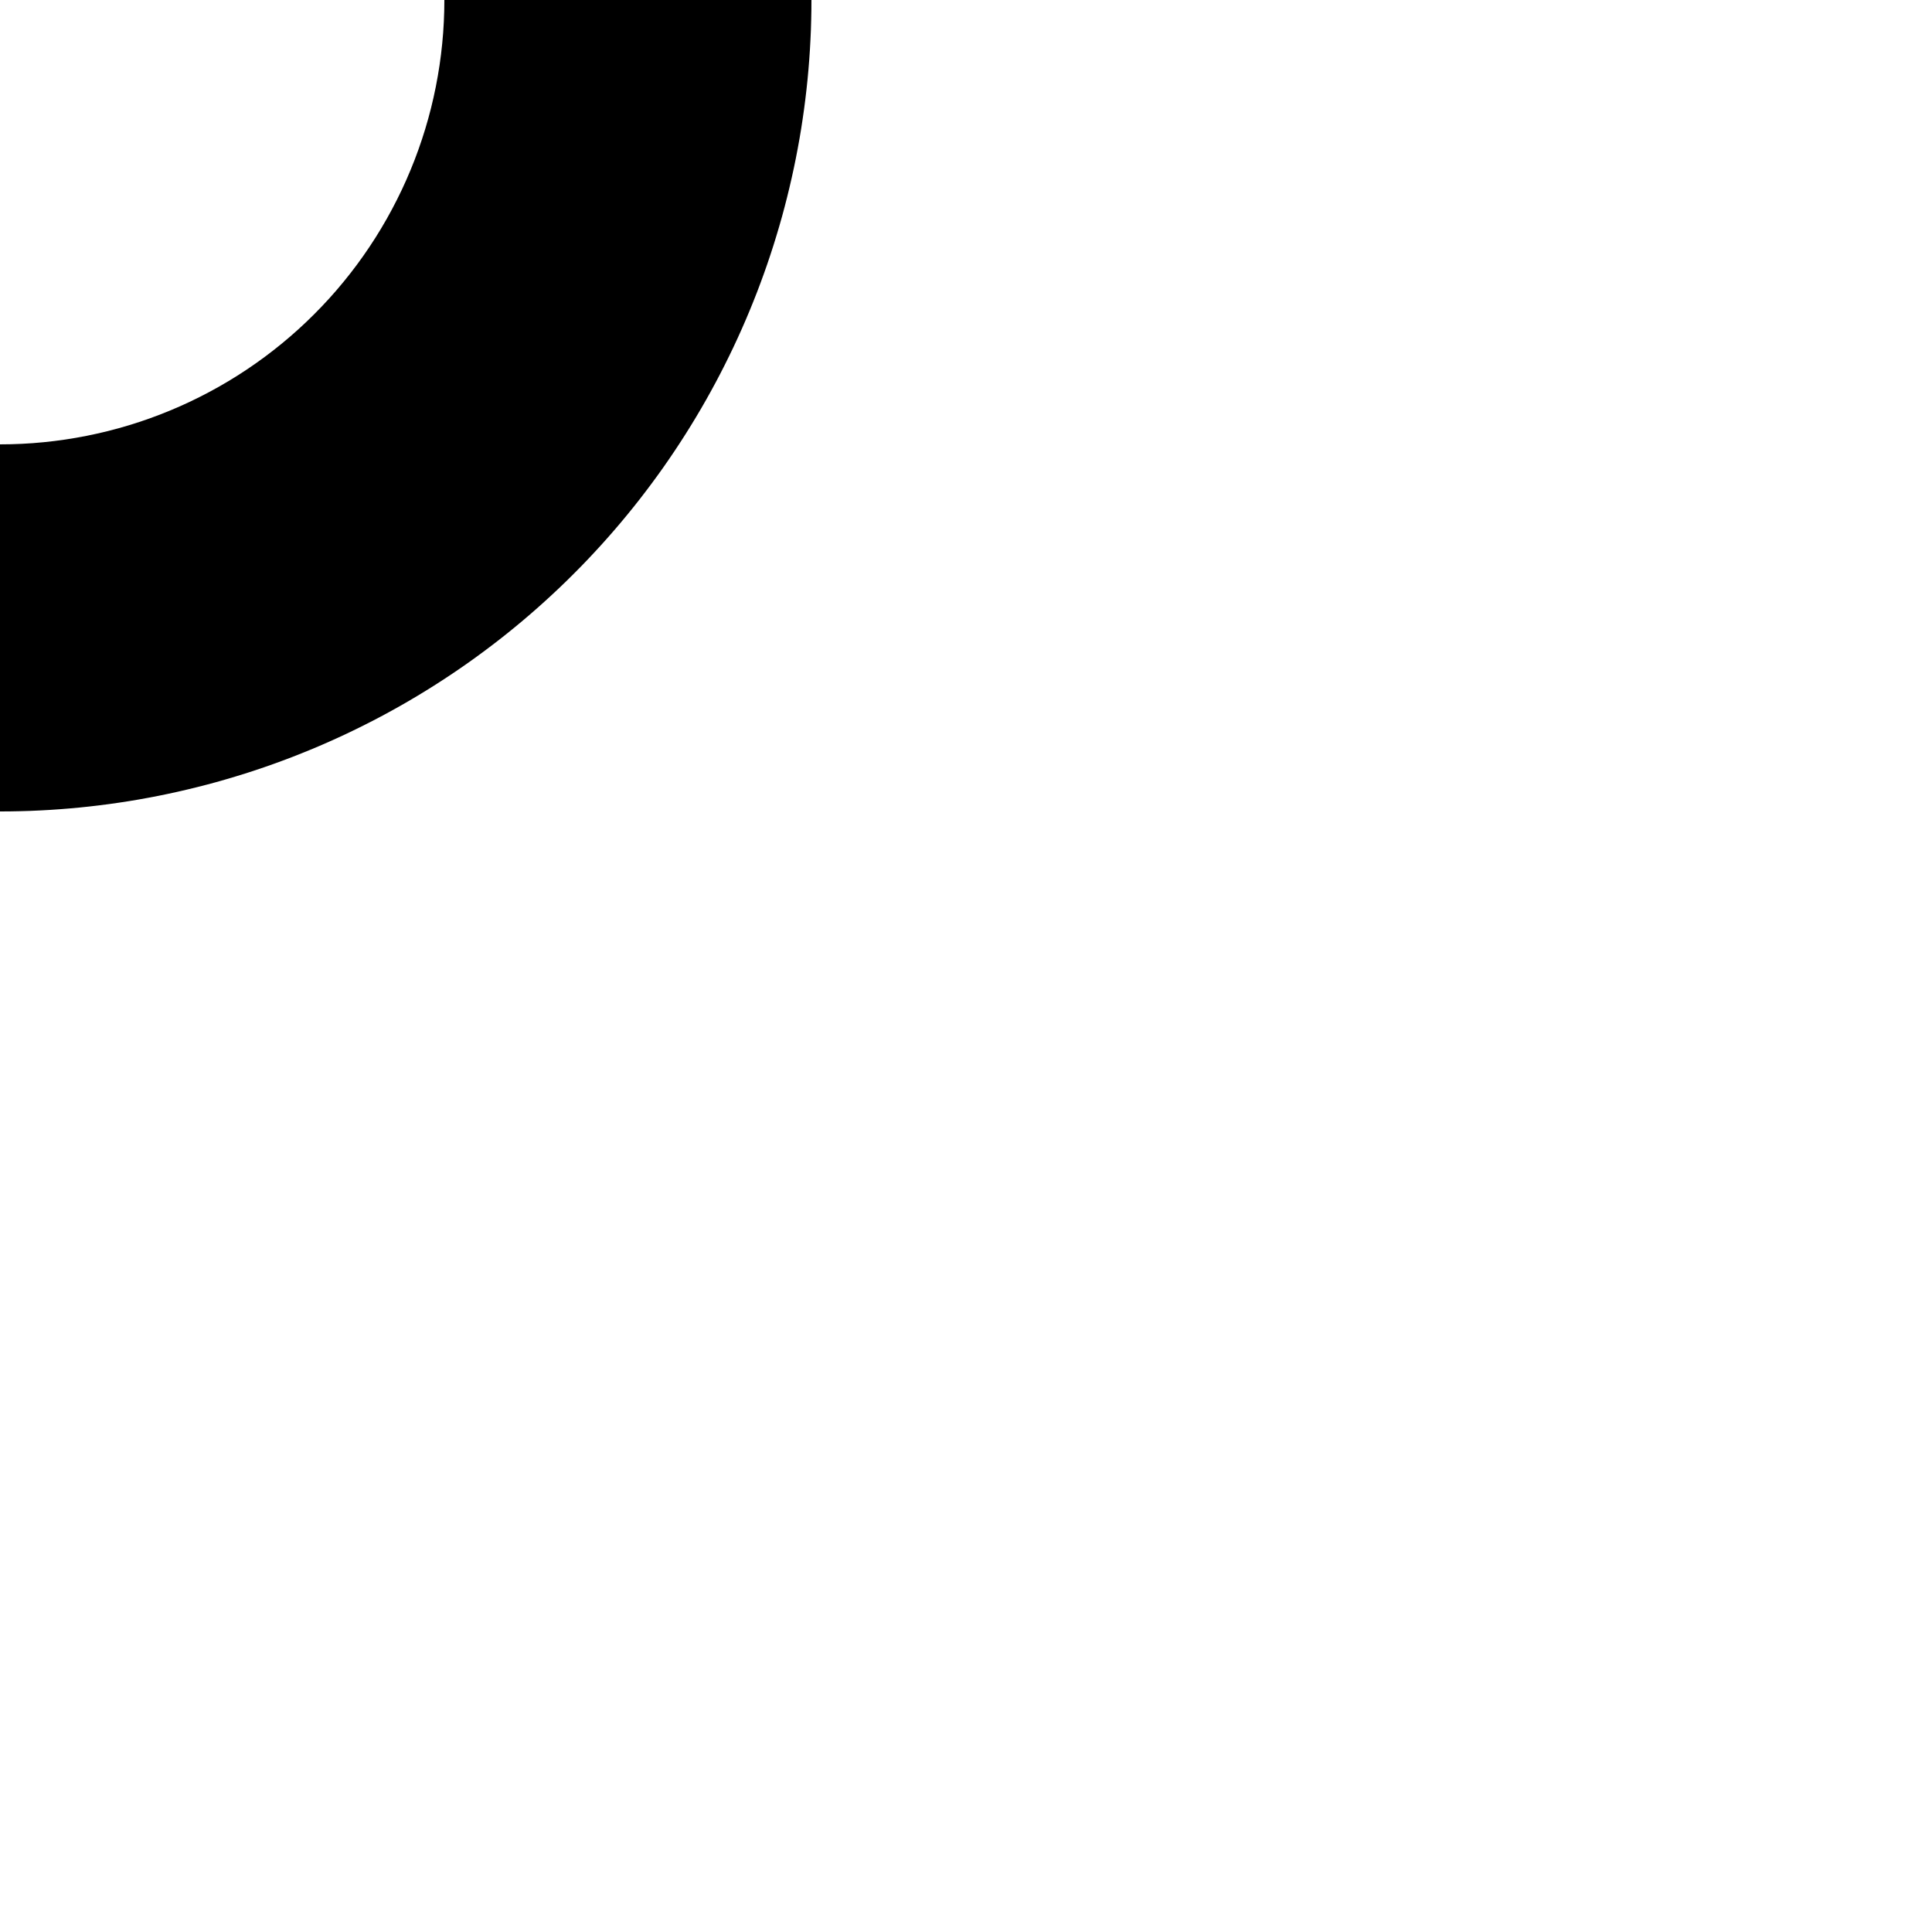
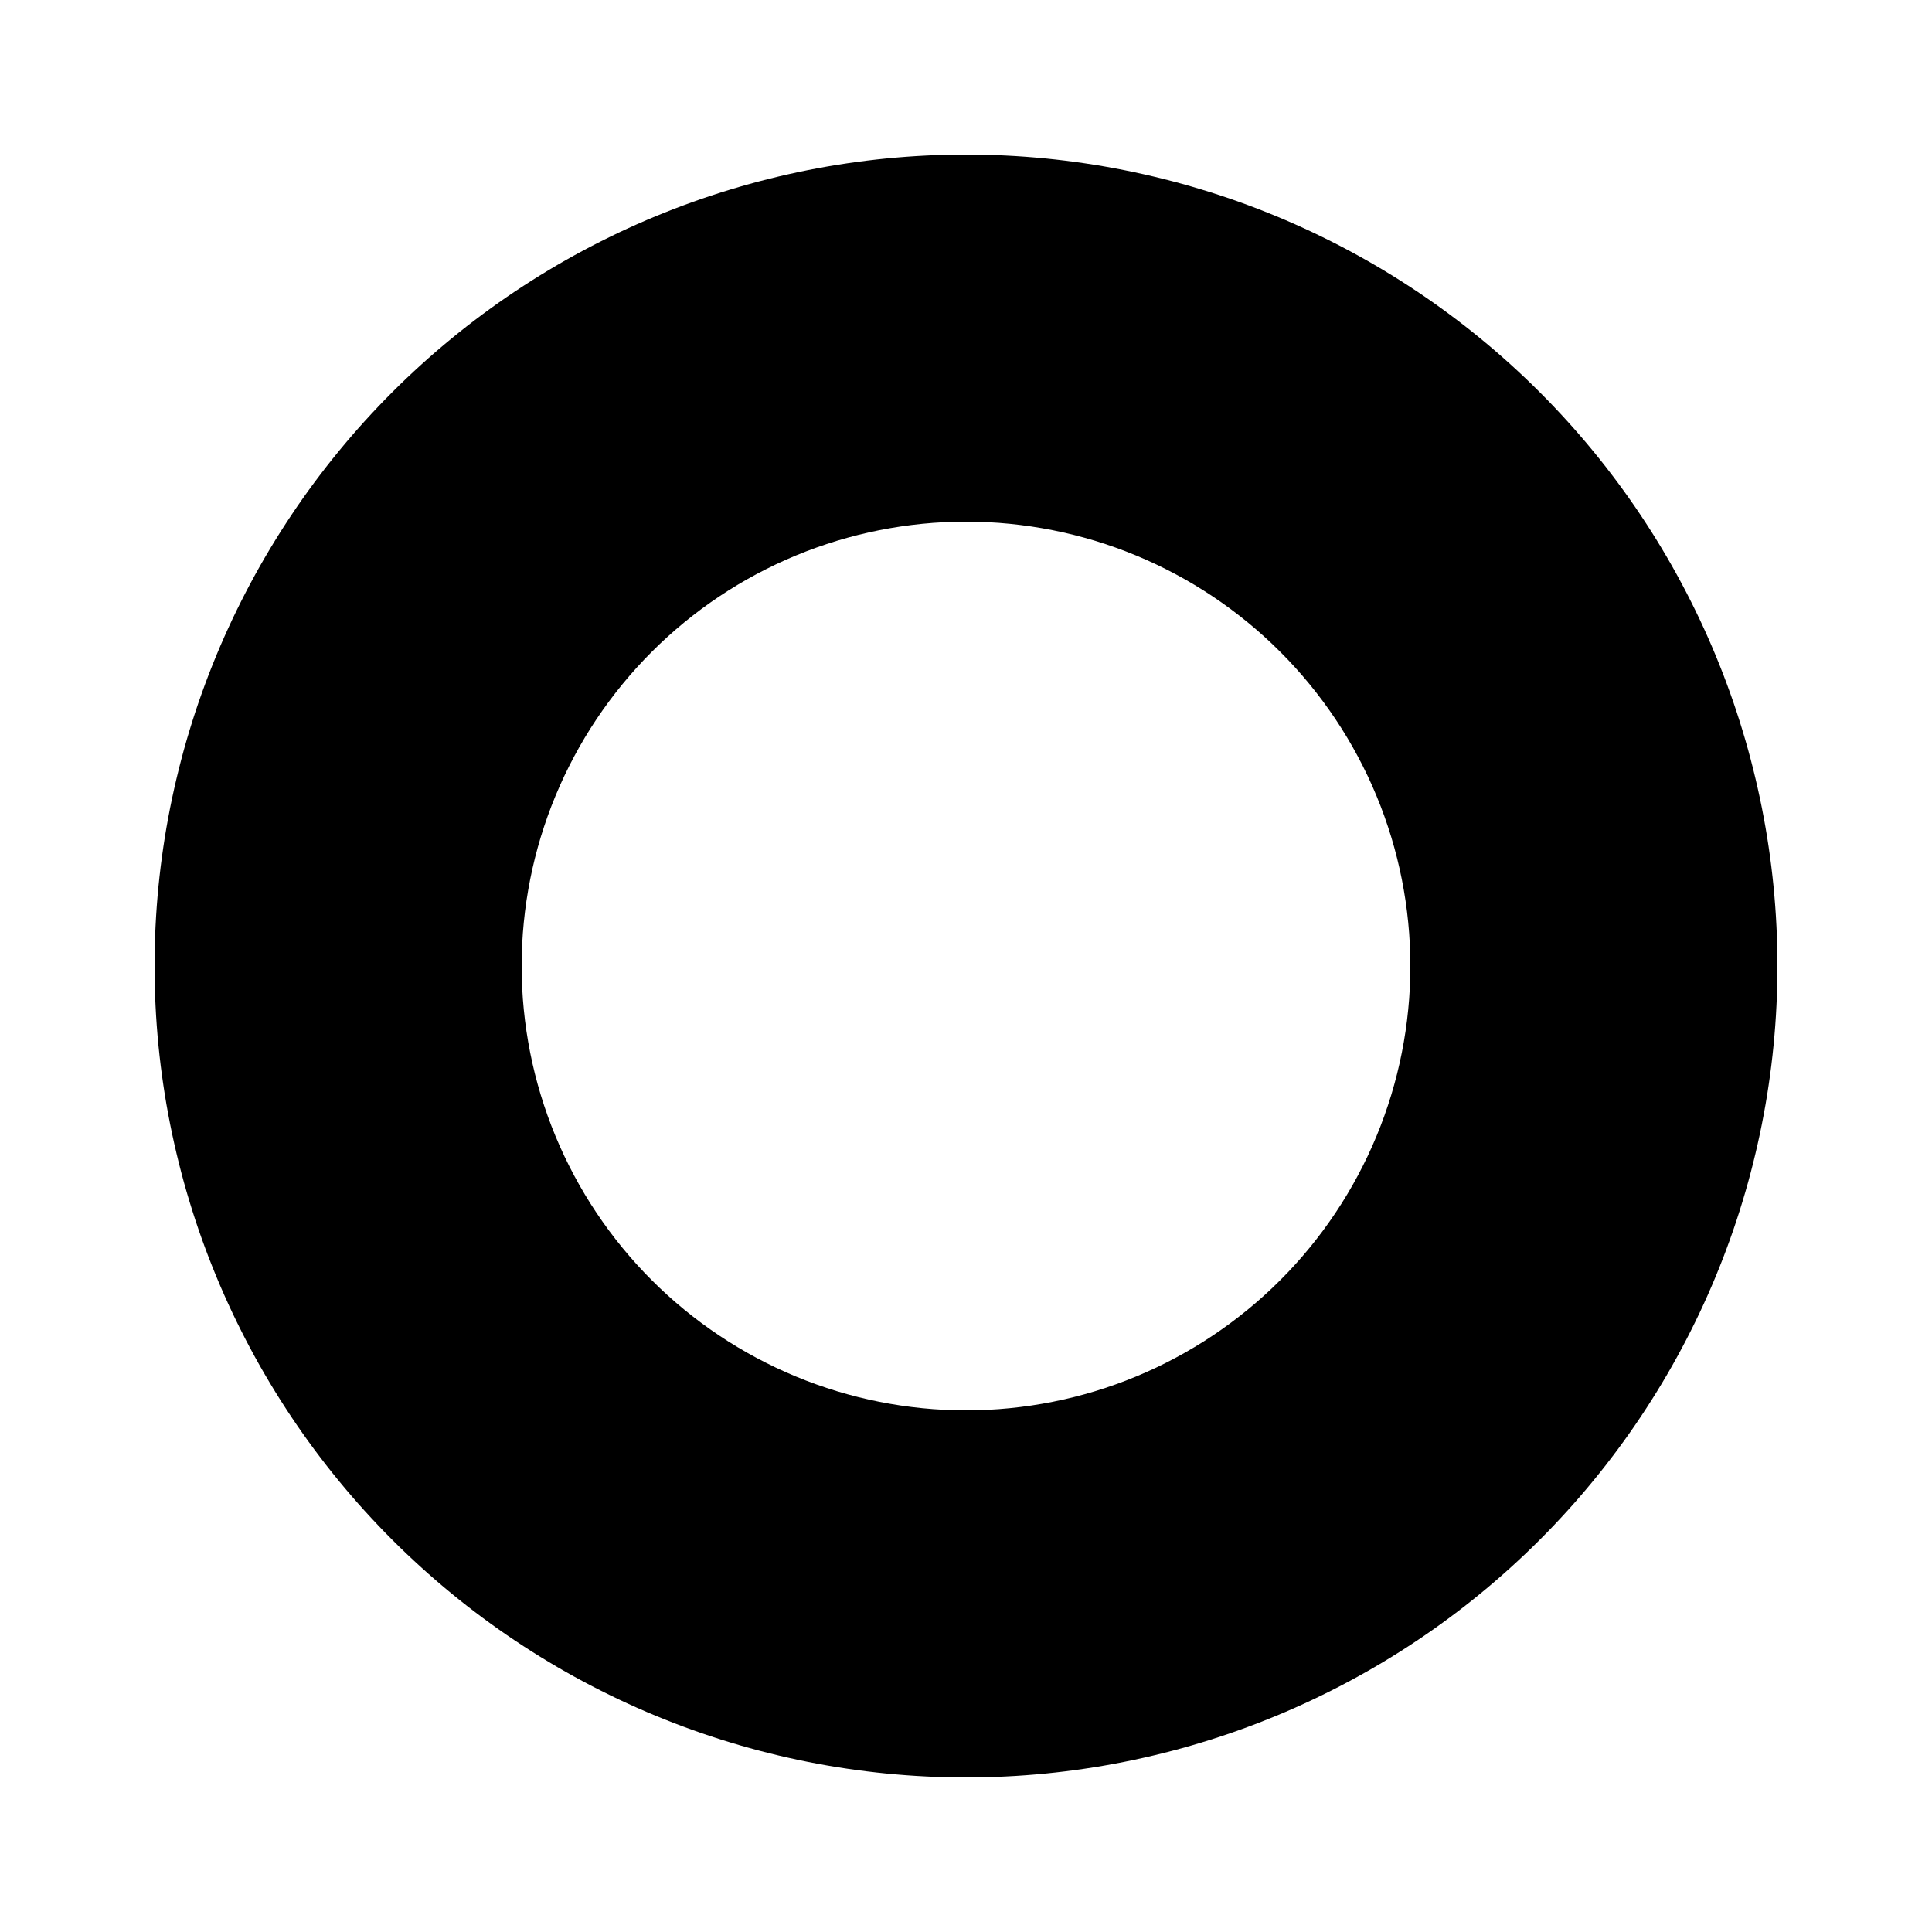
<svg xmlns="http://www.w3.org/2000/svg" version="1.1" viewBox="0 0 100 100" width="100mm" height="100mm">
  <defs>
    <marker id="arrow" viewBox="0 0 16 16" refX="8" refY="8" markerWidth="9" markerHeight="9" orient="auto-start-reverse">
      <path d="M 0 0 L 16 8 L 0 16 z" stroke="none" fill="context-fill" />
    </marker>
  </defs>
-   <path d="M-41.997,0.515L-42,0L-41.997,-0.515L-41.987,-1.031L-41.972,-1.546L-41.949,-2.061L-41.921,-2.575L-41.886,-3.09L-41.845,-3.603L-41.798,-4.117L-41.744,-4.629L-41.684,-5.141L-41.618,-5.652L-41.545,-6.163L-41.467,-6.672L-41.382,-7.18L-41.29,-7.688L-41.193,-8.194L-41.089,-8.699L-40.979,-9.202L-40.863,-9.704L-40.741,-10.205L-40.613,-10.704L-40.479,-11.202L-40.338,-11.698L-40.191,-12.192L-40.039,-12.684L-39.88,-13.175L-39.716,-13.663L-39.545,-14.149L-39.368,-14.634L-39.186,-15.116L-38.997,-15.595L-38.803,-16.073L-38.603,-16.548L-38.397,-17.02L-38.185,-17.49L-37.968,-17.957L-37.744,-18.422L-37.515,-18.884L-37.281,-19.343L-37.041,-19.799L-36.795,-20.252L-36.544,-20.702L-36.287,-21.149L-36.025,-21.592L-35.757,-22.033L-35.484,-22.47L-35.205,-22.904L-34.922,-23.334L-34.633,-23.761L-34.339,-24.184L-34.039,-24.604L-33.735,-25.019L-33.425,-25.431L-33.111,-25.84L-32.791,-26.244L-32.466,-26.645L-32.137,-27.041L-31.803,-27.433L-31.464,-27.821L-31.12,-28.205L-30.771,-28.585L-30.418,-28.961L-30.061,-29.332L-29.698,-29.698L-29.332,-30.061L-28.961,-30.418L-28.585,-30.771L-28.205,-31.12L-27.821,-31.464L-27.433,-31.803L-27.041,-32.137L-26.645,-32.466L-26.244,-32.791L-25.84,-33.111L-25.431,-33.425L-25.019,-33.735L-24.604,-34.039L-24.184,-34.339L-23.761,-34.633L-23.334,-34.922L-22.904,-35.205L-22.47,-35.484L-22.033,-35.757L-21.592,-36.025L-21.149,-36.287L-20.702,-36.544L-20.252,-36.795L-19.799,-37.041L-19.343,-37.281L-18.884,-37.515L-18.422,-37.744L-17.957,-37.968L-17.49,-38.185L-17.02,-38.397L-16.548,-38.603L-16.073,-38.803L-15.595,-38.997L-15.116,-39.186L-14.634,-39.368L-14.149,-39.545L-13.663,-39.716L-13.175,-39.88L-12.684,-40.039L-12.192,-40.191L-11.698,-40.338L-11.202,-40.479L-10.704,-40.613L-10.205,-40.741L-9.704,-40.863L-9.202,-40.979L-8.699,-41.089L-8.194,-41.193L-7.688,-41.29L-7.18,-41.382L-6.672,-41.467L-6.163,-41.545L-5.652,-41.618L-5.141,-41.684L-4.629,-41.744L-4.117,-41.798L-3.603,-41.845L-3.09,-41.886L-2.575,-41.921L-2.061,-41.949L-1.546,-41.972L-1.031,-41.987L-0.515,-41.997L0,-42L0.515,-41.997L1.031,-41.987L1.546,-41.972L2.061,-41.949L2.575,-41.921L3.09,-41.886L3.603,-41.845L4.117,-41.798L4.629,-41.744L5.141,-41.684L5.652,-41.618L6.163,-41.545L6.672,-41.467L7.18,-41.382L7.688,-41.29L8.194,-41.193L8.699,-41.089L9.202,-40.979L9.704,-40.863L10.205,-40.741L10.704,-40.613L11.202,-40.479L11.698,-40.338L12.192,-40.191L12.684,-40.039L13.175,-39.88L13.663,-39.716L14.149,-39.545L14.634,-39.368L15.116,-39.186L15.595,-38.997L16.073,-38.803L16.548,-38.603L17.02,-38.397L17.49,-38.185L17.957,-37.968L18.422,-37.744L18.884,-37.515L19.343,-37.281L19.799,-37.041L20.252,-36.795L20.702,-36.544L21.149,-36.287L21.592,-36.025L22.033,-35.757L22.47,-35.484L22.904,-35.205L23.334,-34.922L23.761,-34.633L24.184,-34.339L24.604,-34.039L25.019,-33.735L25.431,-33.425L25.84,-33.111L26.244,-32.791L26.645,-32.466L27.041,-32.137L27.433,-31.803L27.821,-31.464L28.205,-31.12L28.585,-30.771L28.961,-30.418L29.332,-30.061L29.698,-29.698L30.061,-29.332L30.418,-28.961L30.771,-28.585L31.12,-28.205L31.464,-27.821L31.803,-27.433L32.137,-27.041L32.466,-26.645L32.791,-26.244L33.111,-25.84L33.425,-25.431L33.735,-25.019L34.039,-24.604L34.339,-24.184L34.633,-23.761L34.922,-23.334L35.205,-22.904L35.484,-22.47L35.757,-22.033L36.025,-21.592L36.287,-21.149L36.544,-20.702L36.795,-20.252L37.041,-19.799L37.281,-19.343L37.515,-18.884L37.744,-18.422L37.968,-17.957L38.185,-17.49L38.397,-17.02L38.603,-16.548L38.803,-16.073L38.997,-15.595L39.186,-15.116L39.368,-14.634L39.545,-14.149L39.716,-13.663L39.88,-13.175L40.039,-12.684L40.191,-12.192L40.338,-11.698L40.479,-11.202L40.613,-10.704L40.741,-10.205L40.863,-9.704L40.979,-9.202L41.089,-8.699L41.193,-8.194L41.29,-7.688L41.382,-7.18L41.467,-6.672L41.545,-6.163L41.618,-5.652L41.684,-5.141L41.744,-4.629L41.798,-4.117L41.845,-3.603L41.886,-3.09L41.921,-2.575L41.949,-2.061L41.972,-1.546L41.987,-1.031L41.997,-0.515L42,0L41.997,0.515L41.987,1.031L41.972,1.546L41.949,2.061L41.921,2.575L41.886,3.09L41.845,3.603L41.798,4.117L41.744,4.629L41.684,5.141L41.618,5.652L41.545,6.163L41.467,6.672L41.382,7.18L41.29,7.688L41.193,8.194L41.089,8.699L40.979,9.202L40.863,9.704L40.741,10.205L40.613,10.704L40.479,11.202L40.338,11.698L40.191,12.192L40.039,12.684L39.88,13.175L39.716,13.663L39.545,14.149L39.368,14.634L39.186,15.116L38.997,15.595L38.803,16.073L38.603,16.548L38.397,17.02L38.185,17.49L37.968,17.957L37.744,18.422L37.515,18.884L37.281,19.343L37.041,19.799L36.795,20.252L36.544,20.702L36.287,21.149L36.025,21.592L35.757,22.033L35.484,22.47L35.205,22.904L34.922,23.334L34.633,23.761L34.339,24.184L34.039,24.604L33.735,25.019L33.425,25.431L33.111,25.84L32.791,26.244L32.466,26.645L32.137,27.041L31.803,27.433L31.464,27.821L31.12,28.205L30.771,28.585L30.418,28.961L30.061,29.332L29.698,29.698L29.332,30.061L28.961,30.418L28.585,30.771L28.205,31.12L27.821,31.464L27.433,31.803L27.041,32.137L26.645,32.466L26.244,32.791L25.84,33.111L25.431,33.425L25.019,33.735L24.604,34.039L24.184,34.339L23.761,34.633L23.334,34.922L22.904,35.205L22.47,35.484L22.033,35.757L21.592,36.025L21.149,36.287L20.702,36.544L20.252,36.795L19.799,37.041L19.343,37.281L18.884,37.515L18.422,37.744L17.957,37.968L17.49,38.185L17.02,38.397L16.548,38.603L16.073,38.803L15.595,38.997L15.116,39.186L14.634,39.368L14.149,39.545L13.663,39.716L13.175,39.88L12.684,40.039L12.192,40.191L11.698,40.338L11.202,40.479L10.704,40.613L10.205,40.741L9.704,40.863L9.202,40.979L8.699,41.089L8.194,41.193L7.688,41.29L7.18,41.382L6.672,41.467L6.163,41.545L5.652,41.618L5.141,41.684L4.629,41.744L4.117,41.798L3.603,41.845L3.09,41.886L2.575,41.921L2.061,41.949L1.546,41.972L1.031,41.987L0.515,41.997L0,42L-0.515,41.997L-1.031,41.987L-1.546,41.972L-2.061,41.949L-2.575,41.921L-3.09,41.886L-3.603,41.845L-4.117,41.798L-4.629,41.744L-5.141,41.684L-5.652,41.618L-6.163,41.545L-6.672,41.467L-7.18,41.382L-7.688,41.29L-8.194,41.193L-8.699,41.089L-9.202,40.979L-9.704,40.863L-10.205,40.741L-10.704,40.613L-11.202,40.479L-11.698,40.338L-12.192,40.191L-12.684,40.039L-13.175,39.88L-13.663,39.716L-14.149,39.545L-14.634,39.368L-15.116,39.186L-15.595,38.997L-16.073,38.803L-16.548,38.603L-17.02,38.397L-17.49,38.185L-17.957,37.968L-18.422,37.744L-18.884,37.515L-19.343,37.281L-19.799,37.041L-20.252,36.795L-20.702,36.544L-21.149,36.287L-21.592,36.025L-22.033,35.757L-22.47,35.484L-22.904,35.205L-23.334,34.922L-23.761,34.633L-24.184,34.339L-24.604,34.039L-25.019,33.735L-25.431,33.425L-25.84,33.111L-26.244,32.791L-26.645,32.466L-27.041,32.137L-27.433,31.803L-27.821,31.464L-28.205,31.12L-28.585,30.771L-28.961,30.418L-29.332,30.061L-29.698,29.698L-30.061,29.332L-30.418,28.961L-30.771,28.585L-31.12,28.205L-31.464,27.821L-31.803,27.433L-32.137,27.041L-32.466,26.645L-32.791,26.244L-33.111,25.84L-33.425,25.431L-33.735,25.019L-34.039,24.604L-34.339,24.184L-34.633,23.761L-34.922,23.334L-35.205,22.904L-35.484,22.47L-35.757,22.033L-36.025,21.592L-36.287,21.149L-36.544,20.702L-36.795,20.252L-37.041,19.799L-37.281,19.343L-37.515,18.884L-37.744,18.422L-37.968,17.957L-38.185,17.49L-38.397,17.02L-38.603,16.548L-38.803,16.073L-38.997,15.595L-39.186,15.116L-39.368,14.634L-39.545,14.149L-39.716,13.663L-39.88,13.175L-40.039,12.684L-40.191,12.192L-40.338,11.698L-40.479,11.202L-40.613,10.704L-40.741,10.205L-40.863,9.704L-40.979,9.202L-41.089,8.699L-41.193,8.194L-41.29,7.688L-41.382,7.18L-41.467,6.672L-41.545,6.163L-41.618,5.652L-41.684,5.141L-41.744,4.629L-41.798,4.117L-41.845,3.603L-41.886,3.09L-41.921,2.575L-41.949,2.061L-41.972,1.546L-41.987,1.031L-41.997,0.515 Z  M-23,0L-22.993,0.564L-22.972,1.129L-22.938,1.692L-22.889,2.254L-22.827,2.815L-22.751,3.375L-22.661,3.932L-22.558,4.487L-22.441,5.039L-22.311,5.589L-22.167,6.134L-22.01,6.677L-21.839,7.215L-21.656,7.748L-21.459,8.278L-21.249,8.802L-21.027,9.321L-20.792,9.834L-20.544,10.341L-20.284,10.842L-20.012,11.337L-19.728,11.824L-19.432,12.305L-19.124,12.778L-18.804,13.244L-18.474,13.701L-18.132,14.15L-17.779,14.591L-17.416,15.023L-17.042,15.446L-16.658,15.859L-16.263,16.263L-15.859,16.658L-15.446,17.042L-15.023,17.416L-14.591,17.779L-14.15,18.132L-13.701,18.474L-13.244,18.804L-12.778,19.124L-12.305,19.432L-11.824,19.728L-11.337,20.012L-10.842,20.284L-10.341,20.544L-9.834,20.792L-9.321,21.027L-8.802,21.249L-8.278,21.459L-7.748,21.656L-7.215,21.839L-6.677,22.01L-6.134,22.167L-5.589,22.311L-5.039,22.441L-4.487,22.558L-3.932,22.661L-3.375,22.751L-2.815,22.827L-2.254,22.889L-1.692,22.938L-1.129,22.972L-0.564,22.993L0,23L0.564,22.993L1.129,22.972L1.692,22.938L2.254,22.889L2.815,22.827L3.375,22.751L3.932,22.661L4.487,22.558L5.039,22.441L5.589,22.311L6.134,22.167L6.677,22.01L7.215,21.839L7.748,21.656L8.278,21.459L8.802,21.249L9.321,21.027L9.834,20.792L10.341,20.544L10.842,20.284L11.337,20.012L11.824,19.728L12.305,19.432L12.778,19.124L13.244,18.804L13.701,18.474L14.15,18.132L14.591,17.779L15.023,17.416L15.446,17.042L15.859,16.658L16.263,16.263L16.658,15.859L17.042,15.446L17.416,15.023L17.779,14.591L18.132,14.15L18.474,13.701L18.804,13.244L19.124,12.778L19.432,12.305L19.728,11.824L20.012,11.337L20.284,10.842L20.544,10.341L20.792,9.834L21.027,9.321L21.249,8.802L21.459,8.278L21.656,7.748L21.839,7.215L22.01,6.677L22.167,6.134L22.311,5.589L22.441,5.039L22.558,4.487L22.661,3.932L22.751,3.375L22.827,2.815L22.889,2.254L22.938,1.692L22.972,1.129L22.993,0.564L23,0L22.993,-0.564L22.972,-1.129L22.938,-1.692L22.889,-2.254L22.827,-2.815L22.751,-3.375L22.661,-3.932L22.558,-4.487L22.441,-5.039L22.311,-5.589L22.167,-6.134L22.01,-6.677L21.839,-7.215L21.656,-7.748L21.459,-8.278L21.249,-8.802L21.027,-9.321L20.792,-9.834L20.544,-10.341L20.284,-10.842L20.012,-11.337L19.728,-11.824L19.432,-12.305L19.124,-12.778L18.804,-13.244L18.474,-13.701L18.132,-14.15L17.779,-14.591L17.416,-15.023L17.042,-15.446L16.658,-15.859L16.263,-16.263L15.859,-16.658L15.446,-17.042L15.023,-17.416L14.591,-17.779L14.15,-18.132L13.701,-18.474L13.244,-18.804L12.778,-19.124L12.305,-19.432L11.824,-19.728L11.337,-20.012L10.842,-20.284L10.341,-20.544L9.834,-20.792L9.321,-21.027L8.802,-21.249L8.278,-21.459L7.748,-21.656L7.215,-21.839L6.677,-22.01L6.134,-22.167L5.589,-22.311L5.039,-22.441L4.487,-22.558L3.932,-22.661L3.375,-22.751L2.815,-22.827L2.254,-22.889L1.692,-22.938L1.129,-22.972L0.564,-22.993L0,-23L-0.564,-22.993L-1.129,-22.972L-1.692,-22.938L-2.254,-22.889L-2.815,-22.827L-3.375,-22.751L-3.932,-22.661L-4.487,-22.558L-5.039,-22.441L-5.589,-22.311L-6.134,-22.167L-6.677,-22.01L-7.215,-21.839L-7.748,-21.656L-8.278,-21.459L-8.802,-21.249L-9.321,-21.027L-9.834,-20.792L-10.341,-20.544L-10.842,-20.284L-11.337,-20.012L-11.824,-19.728L-12.305,-19.432L-12.778,-19.124L-13.244,-18.804L-13.701,-18.474L-14.15,-18.132L-14.591,-17.779L-15.023,-17.416L-15.446,-17.042L-15.859,-16.658L-16.263,-16.263L-16.658,-15.859L-17.042,-15.446L-17.416,-15.023L-17.779,-14.591L-18.132,-14.15L-18.474,-13.701L-18.804,-13.244L-19.124,-12.778L-19.432,-12.305L-19.728,-11.824L-20.012,-11.337L-20.284,-10.842L-20.544,-10.341L-20.792,-9.834L-21.027,-9.321L-21.249,-8.802L-21.459,-8.278L-21.656,-7.748L-21.839,-7.215L-22.01,-6.677L-22.167,-6.134L-22.311,-5.589L-22.441,-5.039L-22.558,-4.487L-22.661,-3.932L-22.751,-3.375L-22.827,-2.815L-22.889,-2.254L-22.938,-1.692L-22.972,-1.129L-22.993,-0.564L-23,0 Z " style="" />
+   <path d="M8.003,50.515L8,50L8.003,49.485L8.013,48.969L8.028,48.454L8.051,47.939L8.079,47.425L8.114,46.91L8.155,46.397L8.202,45.883L8.256,45.371L8.316,44.859L8.382,44.348L8.455,43.837L8.533,43.328L8.618,42.82L8.71,42.312L8.807,41.806L8.911,41.301L9.021,40.798L9.137,40.296L9.259,39.795L9.387,39.296L9.521,38.798L9.662,38.302L9.809,37.808L9.961,37.316L10.12,36.825L10.284,36.337L10.455,35.851L10.632,35.366L10.814,34.884L11.003,34.405L11.197,33.927L11.397,33.452L11.603,32.98L11.815,32.51L12.032,32.043L12.256,31.578L12.485,31.116L12.719,30.657L12.959,30.201L13.205,29.748L13.456,29.298L13.713,28.851L13.975,28.408L14.243,27.967L14.516,27.53L14.795,27.096L15.078,26.666L15.367,26.239L15.661,25.816L15.961,25.396L16.265,24.981L16.575,24.569L16.889,24.16L17.209,23.756L17.534,23.355L17.863,22.959L18.197,22.567L18.536,22.179L18.88,21.795L19.229,21.415L19.582,21.039L19.939,20.668L20.302,20.302L20.668,19.939L21.039,19.582L21.415,19.229L21.795,18.88L22.179,18.536L22.567,18.197L22.959,17.863L23.355,17.534L23.756,17.209L24.16,16.889L24.569,16.575L24.981,16.265L25.396,15.961L25.816,15.661L26.239,15.367L26.666,15.078L27.096,14.795L27.53,14.516L27.967,14.243L28.408,13.975L28.851,13.713L29.298,13.456L29.748,13.205L30.201,12.959L30.657,12.719L31.116,12.485L31.578,12.256L32.043,12.032L32.51,11.815L32.98,11.603L33.452,11.397L33.927,11.197L34.405,11.003L34.884,10.814L35.366,10.632L35.851,10.455L36.337,10.284L36.825,10.12L37.316,9.961L37.808,9.809L38.302,9.662L38.798,9.521L39.296,9.387L39.795,9.259L40.296,9.137L40.798,9.021L41.301,8.911L41.806,8.807L42.312,8.71L42.82,8.618L43.328,8.533L43.837,8.455L44.348,8.382L44.859,8.316L45.371,8.256L45.883,8.202L46.397,8.155L46.91,8.114L47.425,8.079L47.939,8.051L48.454,8.028L48.969,8.013L49.485,8.003L50,8L50.515,8.003L51.031,8.013L51.546,8.028L52.061,8.051L52.575,8.079L53.09,8.114L53.603,8.155L54.117,8.202L54.629,8.256L55.141,8.316L55.652,8.382L56.163,8.455L56.672,8.533L57.18,8.618L57.688,8.71L58.194,8.807L58.699,8.911L59.202,9.021L59.704,9.137L60.205,9.259L60.704,9.387L61.202,9.521L61.698,9.662L62.192,9.809L62.684,9.961L63.175,10.12L63.663,10.284L64.149,10.455L64.634,10.632L65.116,10.814L65.595,11.003L66.073,11.197L66.548,11.397L67.02,11.603L67.49,11.815L67.957,12.032L68.422,12.256L68.884,12.485L69.343,12.719L69.799,12.959L70.252,13.205L70.702,13.456L71.149,13.713L71.592,13.975L72.033,14.243L72.47,14.516L72.904,14.795L73.334,15.078L73.761,15.367L74.184,15.661L74.604,15.961L75.019,16.265L75.431,16.575L75.84,16.889L76.244,17.209L76.645,17.534L77.041,17.863L77.433,18.197L77.821,18.536L78.205,18.88L78.585,19.229L78.961,19.582L79.332,19.939L79.698,20.302L80.061,20.668L80.418,21.039L80.771,21.415L81.12,21.795L81.464,22.179L81.803,22.567L82.137,22.959L82.466,23.355L82.791,23.756L83.111,24.16L83.425,24.569L83.735,24.981L84.039,25.396L84.339,25.816L84.633,26.239L84.922,26.666L85.205,27.096L85.484,27.53L85.757,27.967L86.025,28.408L86.287,28.851L86.544,29.298L86.795,29.748L87.041,30.201L87.281,30.657L87.515,31.116L87.744,31.578L87.968,32.043L88.185,32.51L88.397,32.98L88.603,33.452L88.803,33.927L88.997,34.405L89.186,34.884L89.368,35.366L89.545,35.851L89.716,36.337L89.88,36.825L90.039,37.316L90.191,37.808L90.338,38.302L90.479,38.798L90.613,39.296L90.741,39.795L90.863,40.296L90.979,40.798L91.089,41.301L91.193,41.806L91.29,42.312L91.382,42.82L91.467,43.328L91.545,43.837L91.618,44.348L91.684,44.859L91.744,45.371L91.798,45.883L91.845,46.397L91.886,46.91L91.921,47.425L91.949,47.939L91.972,48.454L91.987,48.969L91.997,49.485L92,50L91.997,50.515L91.987,51.031L91.972,51.546L91.949,52.061L91.921,52.575L91.886,53.09L91.845,53.603L91.798,54.117L91.744,54.629L91.684,55.141L91.618,55.652L91.545,56.163L91.467,56.672L91.382,57.18L91.29,57.688L91.193,58.194L91.089,58.699L90.979,59.202L90.863,59.704L90.741,60.205L90.613,60.704L90.479,61.202L90.338,61.698L90.191,62.192L90.039,62.684L89.88,63.175L89.716,63.663L89.545,64.149L89.368,64.634L89.186,65.116L88.997,65.595L88.803,66.073L88.603,66.548L88.397,67.02L88.185,67.49L87.968,67.957L87.744,68.422L87.515,68.884L87.281,69.343L87.041,69.799L86.795,70.252L86.544,70.702L86.287,71.149L86.025,71.592L85.757,72.033L85.484,72.47L85.205,72.904L84.922,73.334L84.633,73.761L84.339,74.184L84.039,74.604L83.735,75.019L83.425,75.431L83.111,75.84L82.791,76.244L82.466,76.645L82.137,77.041L81.803,77.433L81.464,77.821L81.12,78.205L80.771,78.585L80.418,78.961L80.061,79.332L79.698,79.698L79.332,80.061L78.961,80.418L78.585,80.771L78.205,81.12L77.821,81.464L77.433,81.803L77.041,82.137L76.645,82.466L76.244,82.791L75.84,83.111L75.431,83.425L75.019,83.735L74.604,84.039L74.184,84.339L73.761,84.633L73.334,84.922L72.904,85.205L72.47,85.484L72.033,85.757L71.592,86.025L71.149,86.287L70.702,86.544L70.252,86.795L69.799,87.041L69.343,87.281L68.884,87.515L68.422,87.744L67.957,87.968L67.49,88.185L67.02,88.397L66.548,88.603L66.073,88.803L65.595,88.997L65.116,89.186L64.634,89.368L64.149,89.545L63.663,89.716L63.175,89.88L62.684,90.039L62.192,90.191L61.698,90.338L61.202,90.479L60.704,90.613L60.205,90.741L59.704,90.863L59.202,90.979L58.699,91.089L58.194,91.193L57.688,91.29L57.18,91.382L56.672,91.467L56.163,91.545L55.652,91.618L55.141,91.684L54.629,91.744L54.117,91.798L53.603,91.845L53.09,91.886L52.575,91.921L52.061,91.949L51.546,91.972L51.031,91.987L50.515,91.997L50,92L49.485,91.997L48.969,91.987L48.454,91.972L47.939,91.949L47.425,91.921L46.91,91.886L46.397,91.845L45.883,91.798L45.371,91.744L44.859,91.684L44.348,91.618L43.837,91.545L43.328,91.467L42.82,91.382L42.312,91.29L41.806,91.193L41.301,91.089L40.798,90.979L40.296,90.863L39.795,90.741L39.296,90.613L38.798,90.479L38.302,90.338L37.808,90.191L37.316,90.039L36.825,89.88L36.337,89.716L35.851,89.545L35.366,89.368L34.884,89.186L34.405,88.997L33.927,88.803L33.452,88.603L32.98,88.397L32.51,88.185L32.043,87.968L31.578,87.744L31.116,87.515L30.657,87.281L30.201,87.041L29.748,86.795L29.298,86.544L28.851,86.287L28.408,86.025L27.967,85.757L27.53,85.484L27.096,85.205L26.666,84.922L26.239,84.633L25.816,84.339L25.396,84.039L24.981,83.735L24.569,83.425L24.16,83.111L23.756,82.791L23.355,82.466L22.959,82.137L22.567,81.803L22.179,81.464L21.795,81.12L21.415,80.771L21.039,80.418L20.668,80.061L20.302,79.698L19.939,79.332L19.582,78.961L19.229,78.585L18.88,78.205L18.536,77.821L18.197,77.433L17.863,77.041L17.534,76.645L17.209,76.244L16.889,75.84L16.575,75.431L16.265,75.019L15.961,74.604L15.661,74.184L15.367,73.761L15.078,73.334L14.795,72.904L14.516,72.47L14.243,72.033L13.975,71.592L13.713,71.149L13.456,70.702L13.205,70.252L12.959,69.799L12.719,69.343L12.485,68.884L12.256,68.422L12.032,67.957L11.815,67.49L11.603,67.02L11.397,66.548L11.197,66.073L11.003,65.595L10.814,65.116L10.632,64.634L10.455,64.149L10.284,63.663L10.12,63.175L9.961,62.684L9.809,62.192L9.662,61.698L9.521,61.202L9.387,60.704L9.259,60.205L9.137,59.704L9.021,59.202L8.911,58.699L8.807,58.194L8.71,57.688L8.618,57.18L8.533,56.672L8.455,56.163L8.382,55.652L8.316,55.141L8.256,54.629L8.202,54.117L8.155,53.603L8.114,53.09L8.079,52.575L8.051,52.061L8.028,51.546L8.013,51.031L8.003,50.515 Z  M27,50L27.007,50.564L27.028,51.129L27.062,51.692L27.111,52.254L27.173,52.815L27.249,53.375L27.339,53.932L27.442,54.487L27.559,55.039L27.689,55.589L27.833,56.134L27.99,56.677L28.161,57.215L28.344,57.748L28.541,58.278L28.751,58.802L28.973,59.321L29.208,59.834L29.456,60.341L29.716,60.842L29.988,61.337L30.272,61.824L30.568,62.305L30.876,62.778L31.196,63.244L31.526,63.701L31.868,64.15L32.221,64.591L32.584,65.023L32.958,65.446L33.342,65.859L33.737,66.263L34.141,66.658L34.554,67.042L34.977,67.416L35.409,67.779L35.85,68.132L36.299,68.474L36.756,68.804L37.222,69.124L37.695,69.432L38.176,69.728L38.663,70.012L39.158,70.284L39.659,70.544L40.166,70.792L40.679,71.027L41.198,71.249L41.722,71.459L42.252,71.656L42.785,71.839L43.323,72.01L43.866,72.167L44.411,72.311L44.961,72.441L45.513,72.558L46.068,72.661L46.625,72.751L47.185,72.827L47.746,72.889L48.308,72.938L48.871,72.972L49.436,72.993L50,73L50.564,72.993L51.129,72.972L51.692,72.938L52.254,72.889L52.815,72.827L53.375,72.751L53.932,72.661L54.487,72.558L55.039,72.441L55.589,72.311L56.134,72.167L56.677,72.01L57.215,71.839L57.748,71.656L58.278,71.459L58.802,71.249L59.321,71.027L59.834,70.792L60.341,70.544L60.842,70.284L61.337,70.012L61.824,69.728L62.305,69.432L62.778,69.124L63.244,68.804L63.701,68.474L64.15,68.132L64.591,67.779L65.023,67.416L65.446,67.042L65.859,66.658L66.263,66.263L66.658,65.859L67.042,65.446L67.416,65.023L67.779,64.591L68.132,64.15L68.474,63.701L68.804,63.244L69.124,62.778L69.432,62.305L69.728,61.824L70.012,61.337L70.284,60.842L70.544,60.341L70.792,59.834L71.027,59.321L71.249,58.802L71.459,58.278L71.656,57.748L71.839,57.215L72.01,56.677L72.167,56.134L72.311,55.589L72.441,55.039L72.558,54.487L72.661,53.932L72.751,53.375L72.827,52.815L72.889,52.254L72.938,51.692L72.972,51.129L72.993,50.564L73,50L72.993,49.436L72.972,48.871L72.938,48.308L72.889,47.746L72.827,47.185L72.751,46.625L72.661,46.068L72.558,45.513L72.441,44.961L72.311,44.411L72.167,43.866L72.01,43.323L71.839,42.785L71.656,42.252L71.459,41.722L71.249,41.198L71.027,40.679L70.792,40.166L70.544,39.659L70.284,39.158L70.012,38.663L69.728,38.176L69.432,37.695L69.124,37.222L68.804,36.756L68.474,36.299L68.132,35.85L67.779,35.409L67.416,34.977L67.042,34.554L66.658,34.141L66.263,33.737L65.859,33.342L65.446,32.958L65.023,32.584L64.591,32.221L64.15,31.868L63.701,31.526L63.244,31.196L62.778,30.876L62.305,30.568L61.824,30.272L61.337,29.988L60.842,29.716L60.341,29.456L59.834,29.208L59.321,28.973L58.802,28.751L58.278,28.541L57.748,28.344L57.215,28.161L56.677,27.99L56.134,27.833L55.589,27.689L55.039,27.559L54.487,27.442L53.932,27.339L53.375,27.249L52.815,27.173L52.254,27.111L51.692,27.062L51.129,27.028L50.564,27.007L50,27L49.436,27.007L48.871,27.028L48.308,27.062L47.746,27.111L47.185,27.173L46.625,27.249L46.068,27.339L45.513,27.442L44.961,27.559L44.411,27.689L43.866,27.833L43.323,27.99L42.785,28.161L42.252,28.344L41.722,28.541L41.198,28.751L40.679,28.973L40.166,29.208L39.659,29.456L39.158,29.716L38.663,29.988L38.176,30.272L37.695,30.568L37.222,30.876L36.756,31.196L36.299,31.526L35.85,31.868L35.409,32.221L34.977,32.584L34.554,32.958L34.141,33.342L33.737,33.737L33.342,34.141L32.958,34.554L32.584,34.977L32.221,35.409L31.868,35.85L31.526,36.299L31.196,36.756L30.876,37.222L30.568,37.695L30.272,38.176L29.988,38.663L29.716,39.158L29.456,39.659L29.208,40.166L28.973,40.679L28.751,41.198L28.541,41.722L28.344,42.252L28.161,42.785L27.99,43.323L27.833,43.866L27.689,44.411L27.559,44.961L27.442,45.513L27.339,46.068L27.249,46.625L27.173,47.185L27.111,47.746L27.062,48.308L27.028,48.871L27.007,49.436L27,50 Z " style="" />
</svg>
